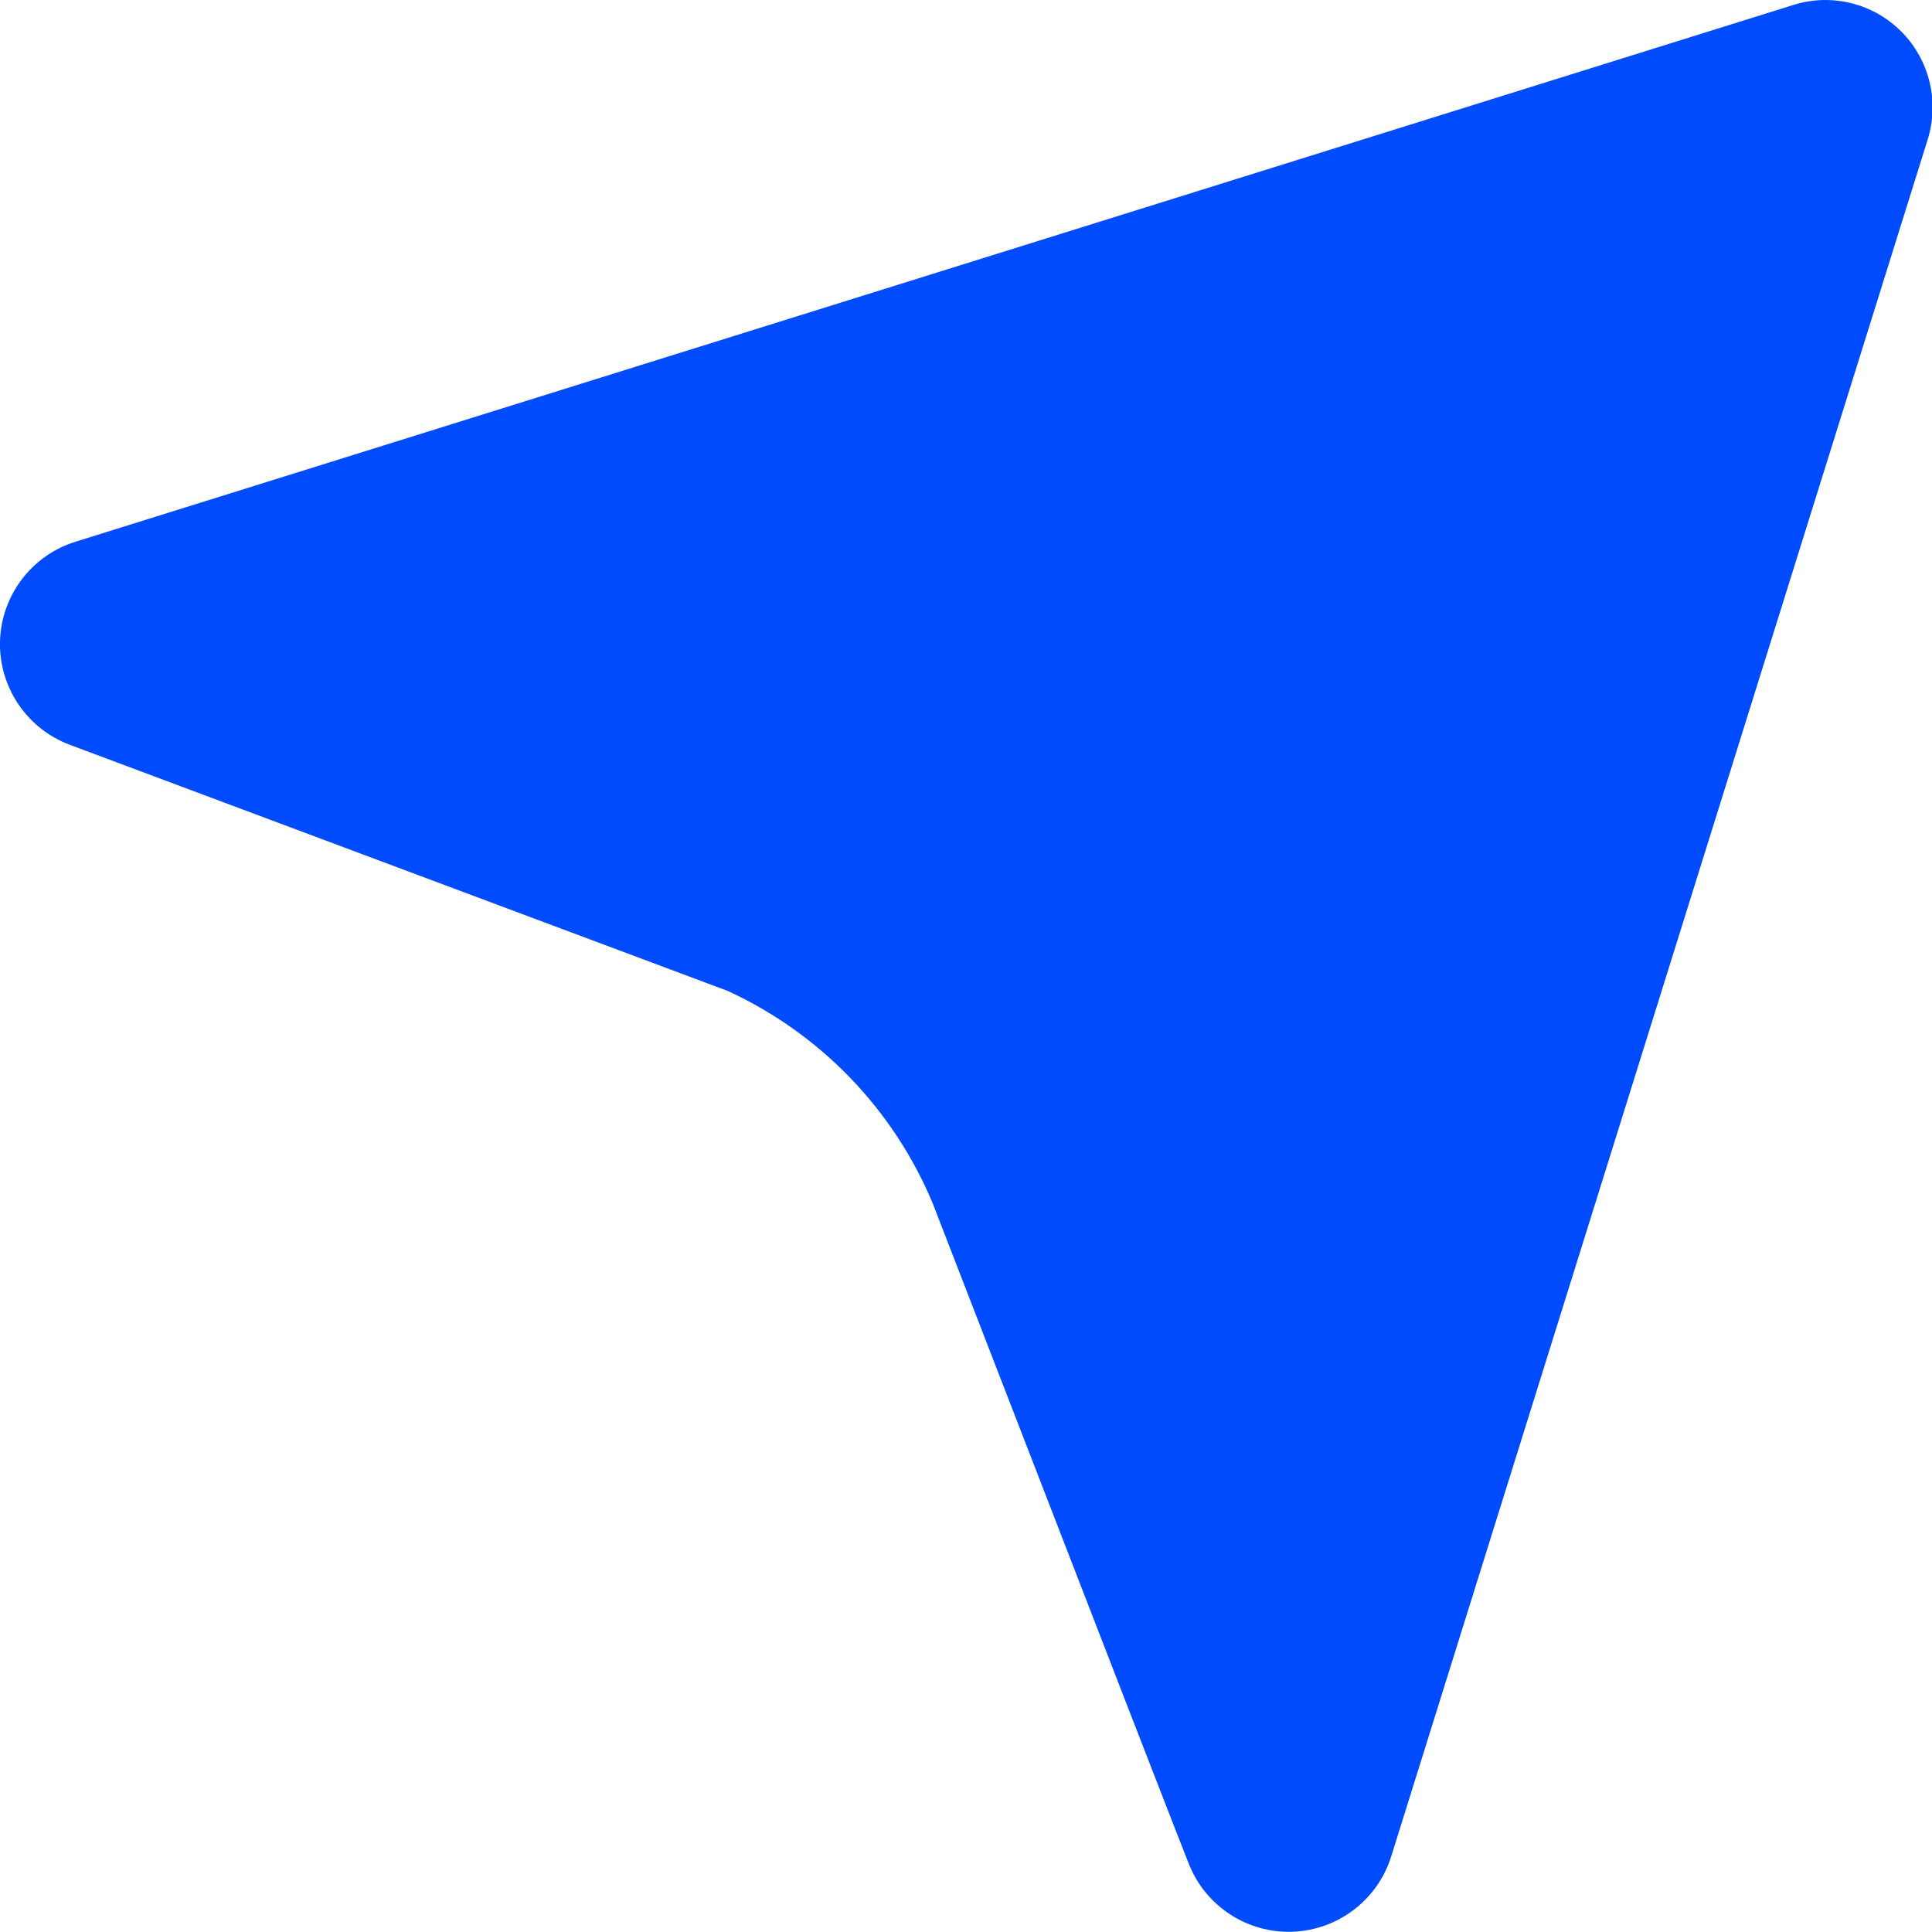
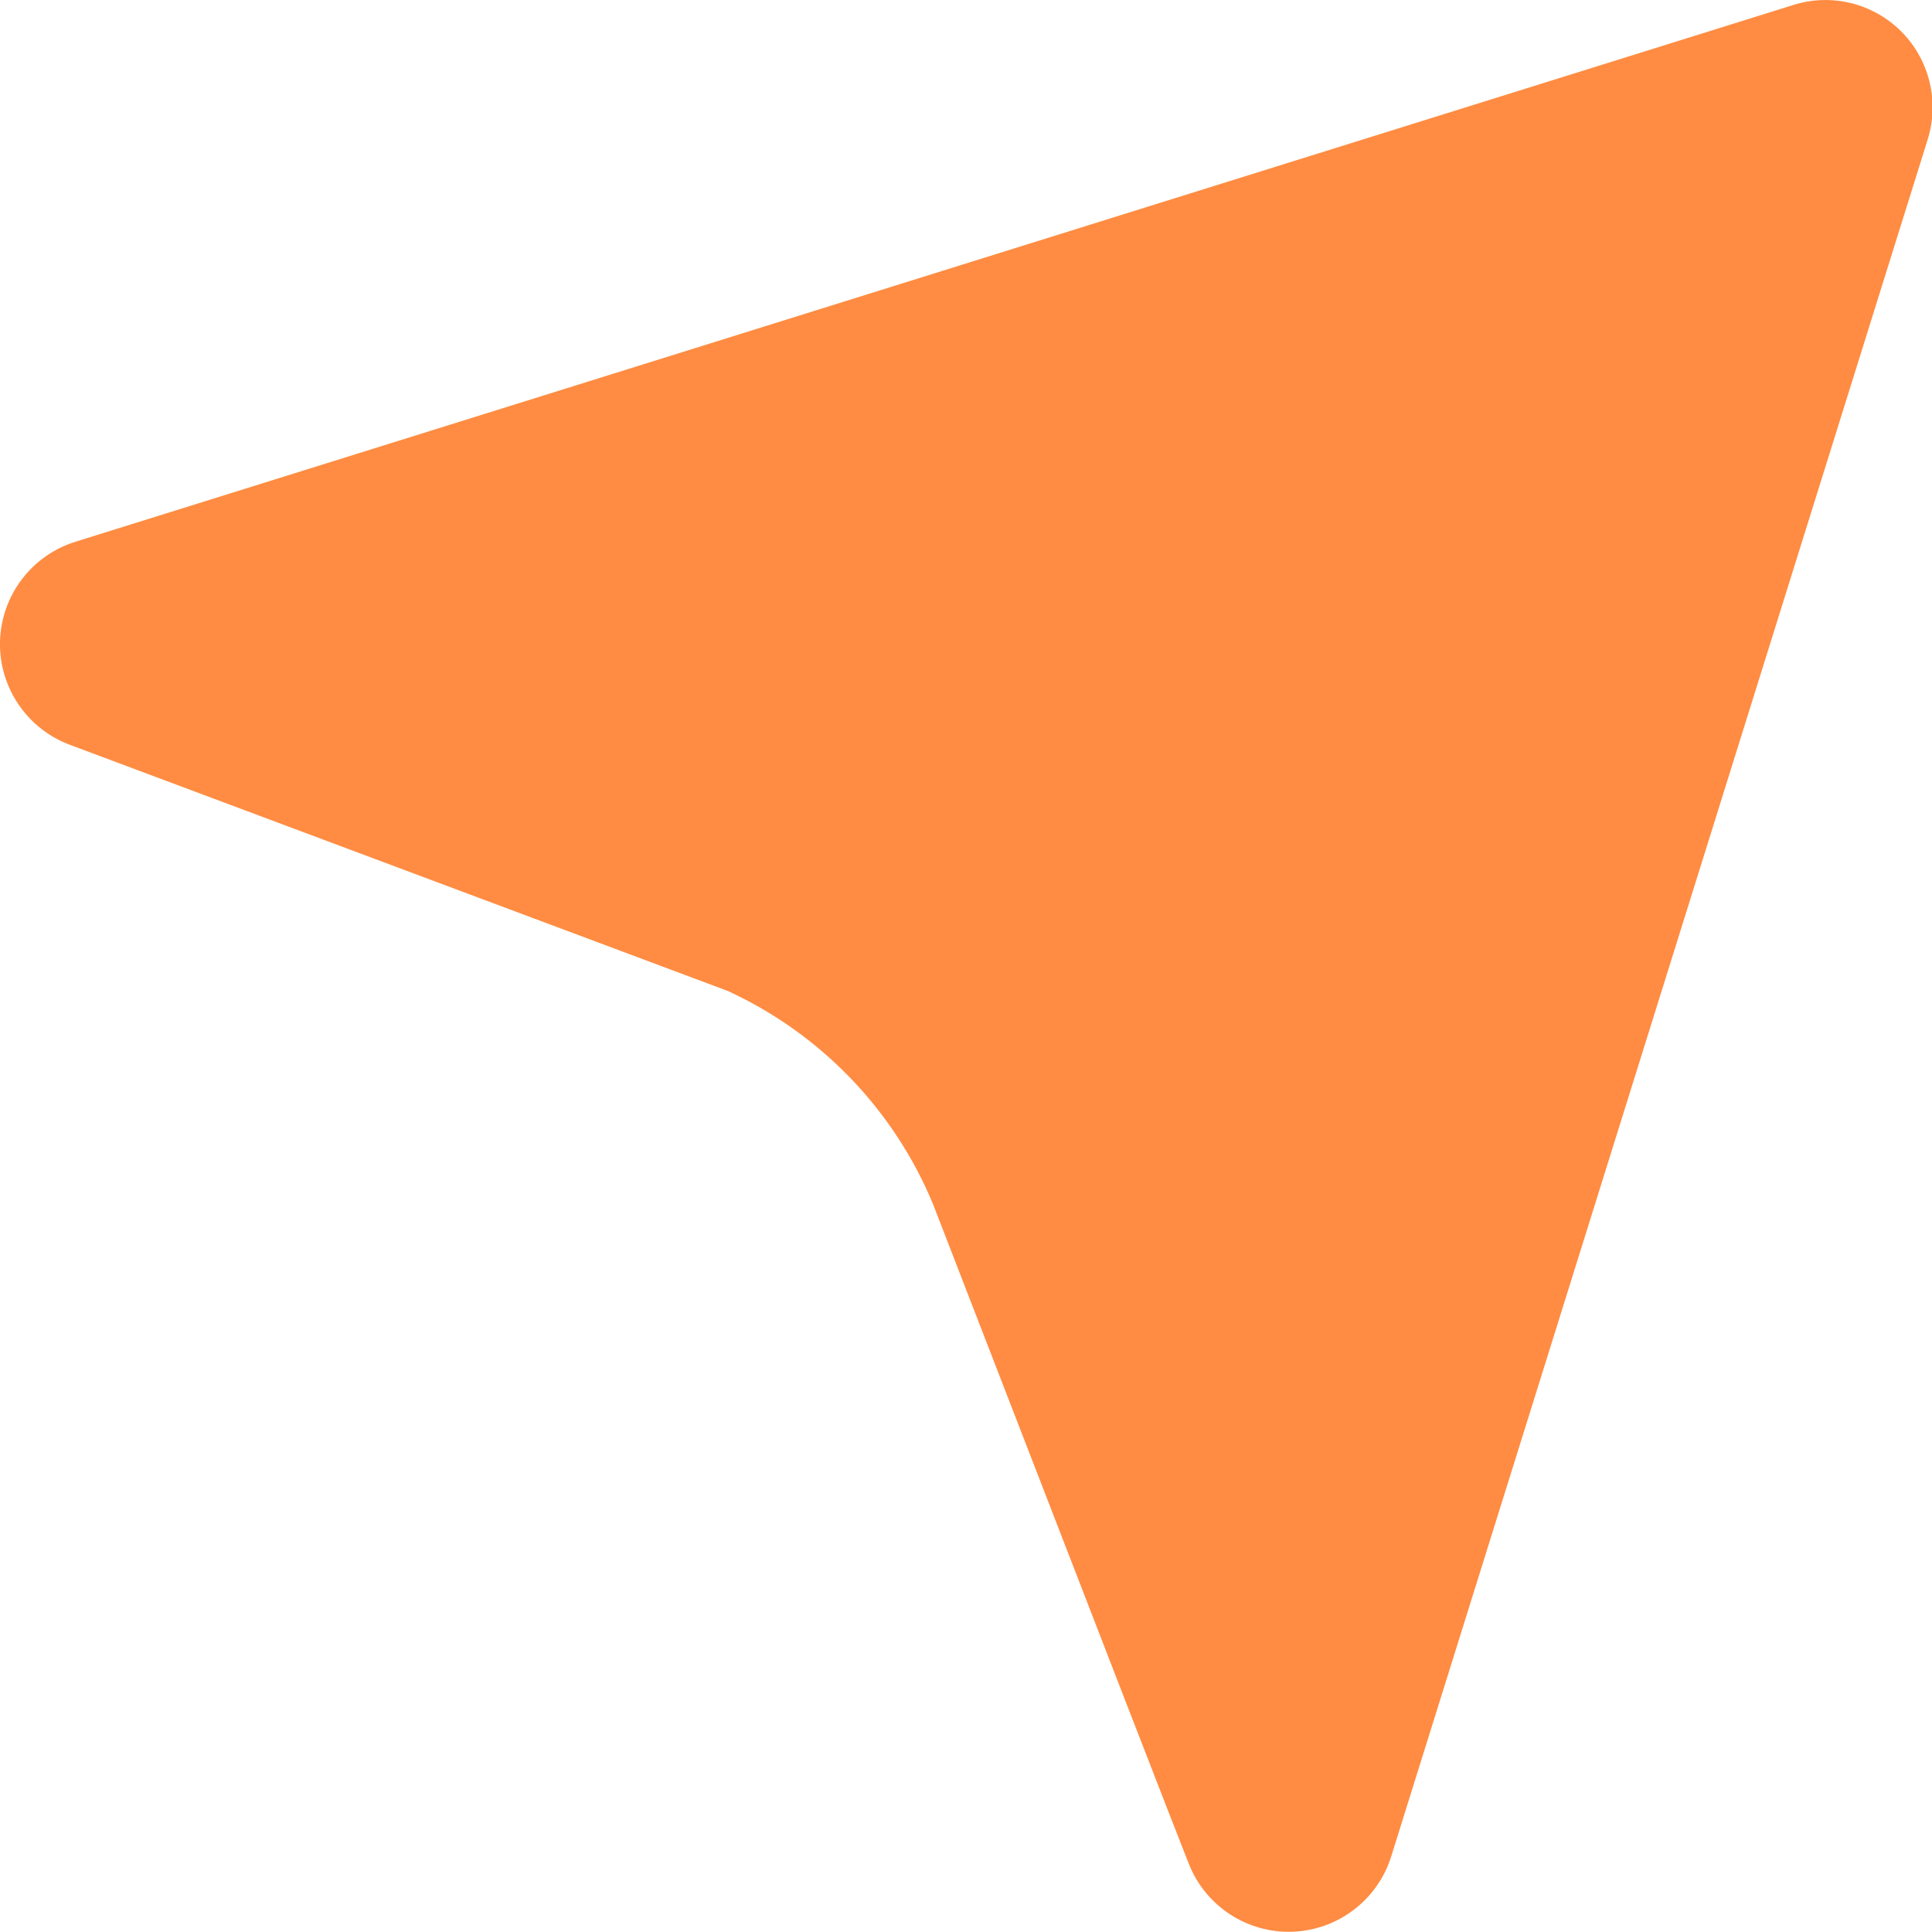
<svg xmlns="http://www.w3.org/2000/svg" width="14" height="14" viewBox="0 0 14 14" fill="none">
-   <path fill-rule="evenodd" clip-rule="evenodd" d="M6.76 8.723C6.476 8.04 5.945 7.49 5.274 7.181L0.511 5.399C0.197 5.284 -0.009 4.981 0 4.646C0.01 4.312 0.232 4.021 0.552 3.924L12.995 0.036C13.271 -0.051 13.572 0.023 13.777 0.228C13.981 0.432 14.055 0.734 13.969 1.01L10.081 13.453C9.983 13.766 9.698 13.985 9.369 13.998C9.041 14.011 8.74 13.816 8.617 13.512C8.573 13.405 7.954 11.809 6.76 8.723Z" fill="#004BFD" />
+   <path fill-rule="evenodd" clip-rule="evenodd" d="M6.76 8.723C6.476 8.04 5.945 7.49 5.274 7.181L0.511 5.399C0.197 5.284 -0.009 4.981 0 4.646C0.01 4.312 0.232 4.021 0.552 3.924L12.995 0.036C13.271 -0.051 13.572 0.023 13.777 0.228C13.981 0.432 14.055 0.734 13.969 1.01L10.081 13.453C9.983 13.766 9.698 13.985 9.369 13.998C9.041 14.011 8.74 13.816 8.617 13.512C8.573 13.405 7.954 11.809 6.76 8.723Z" fill="#FF8C42" />
</svg>
